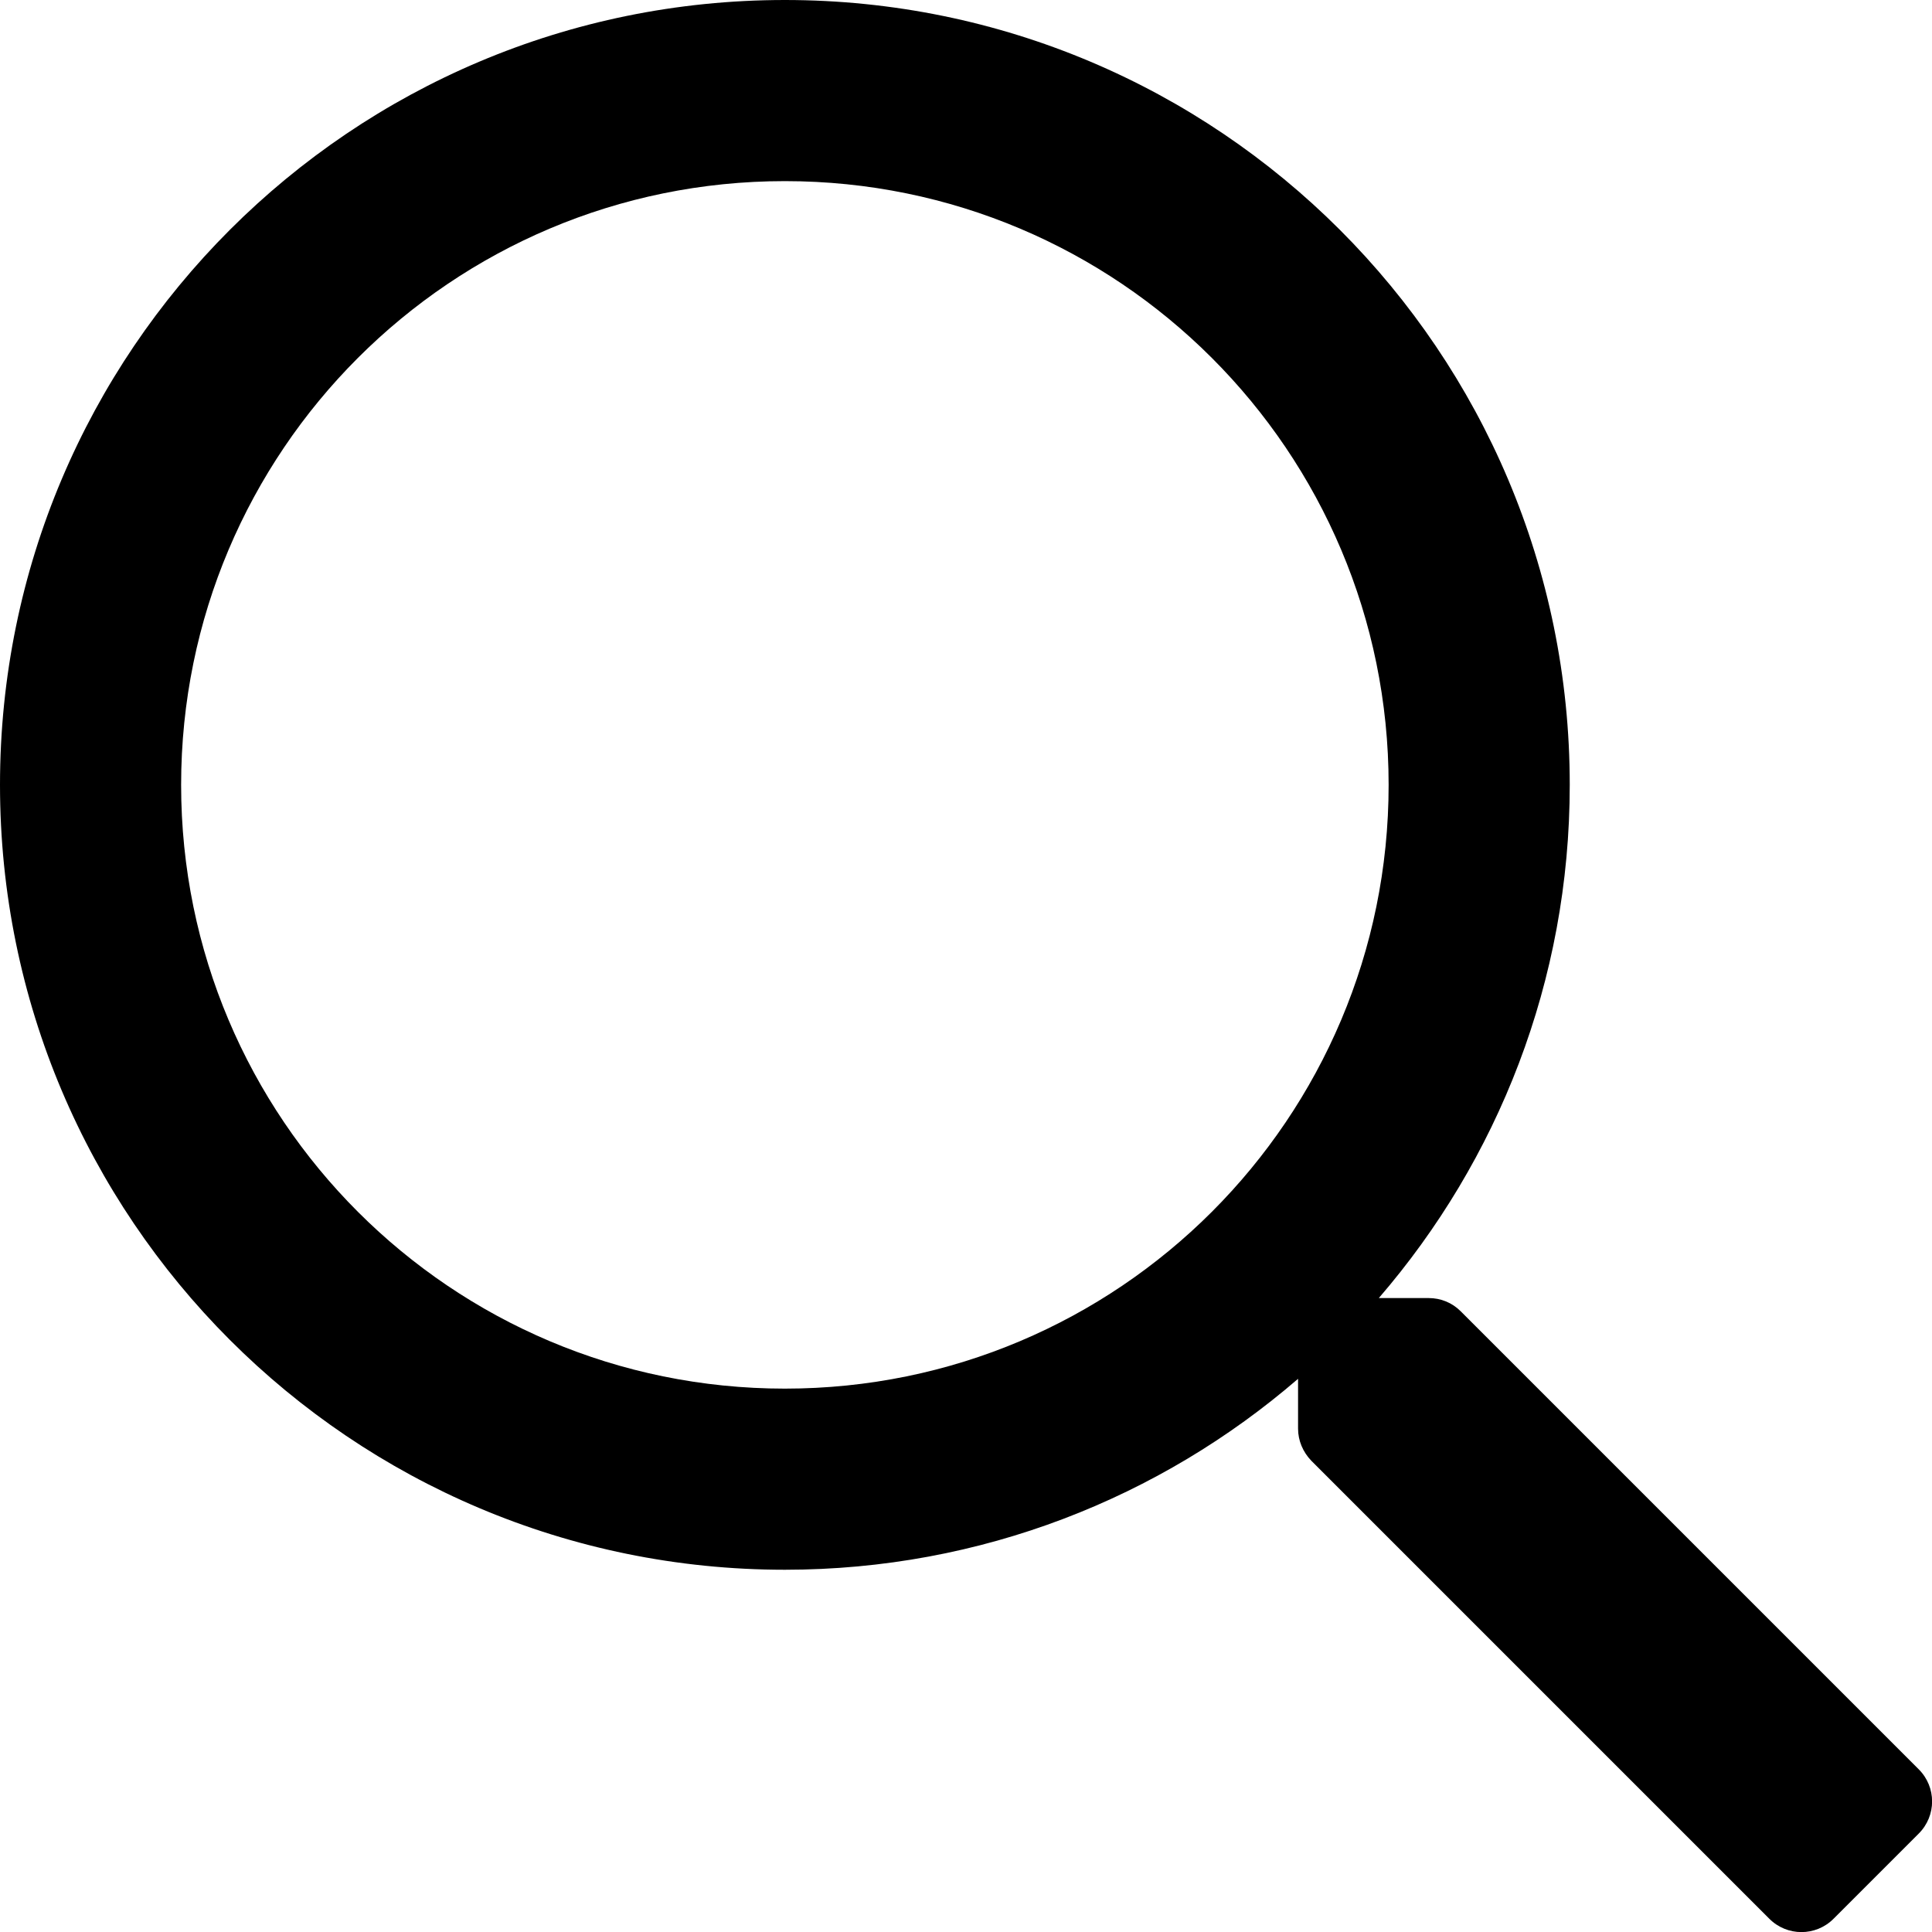
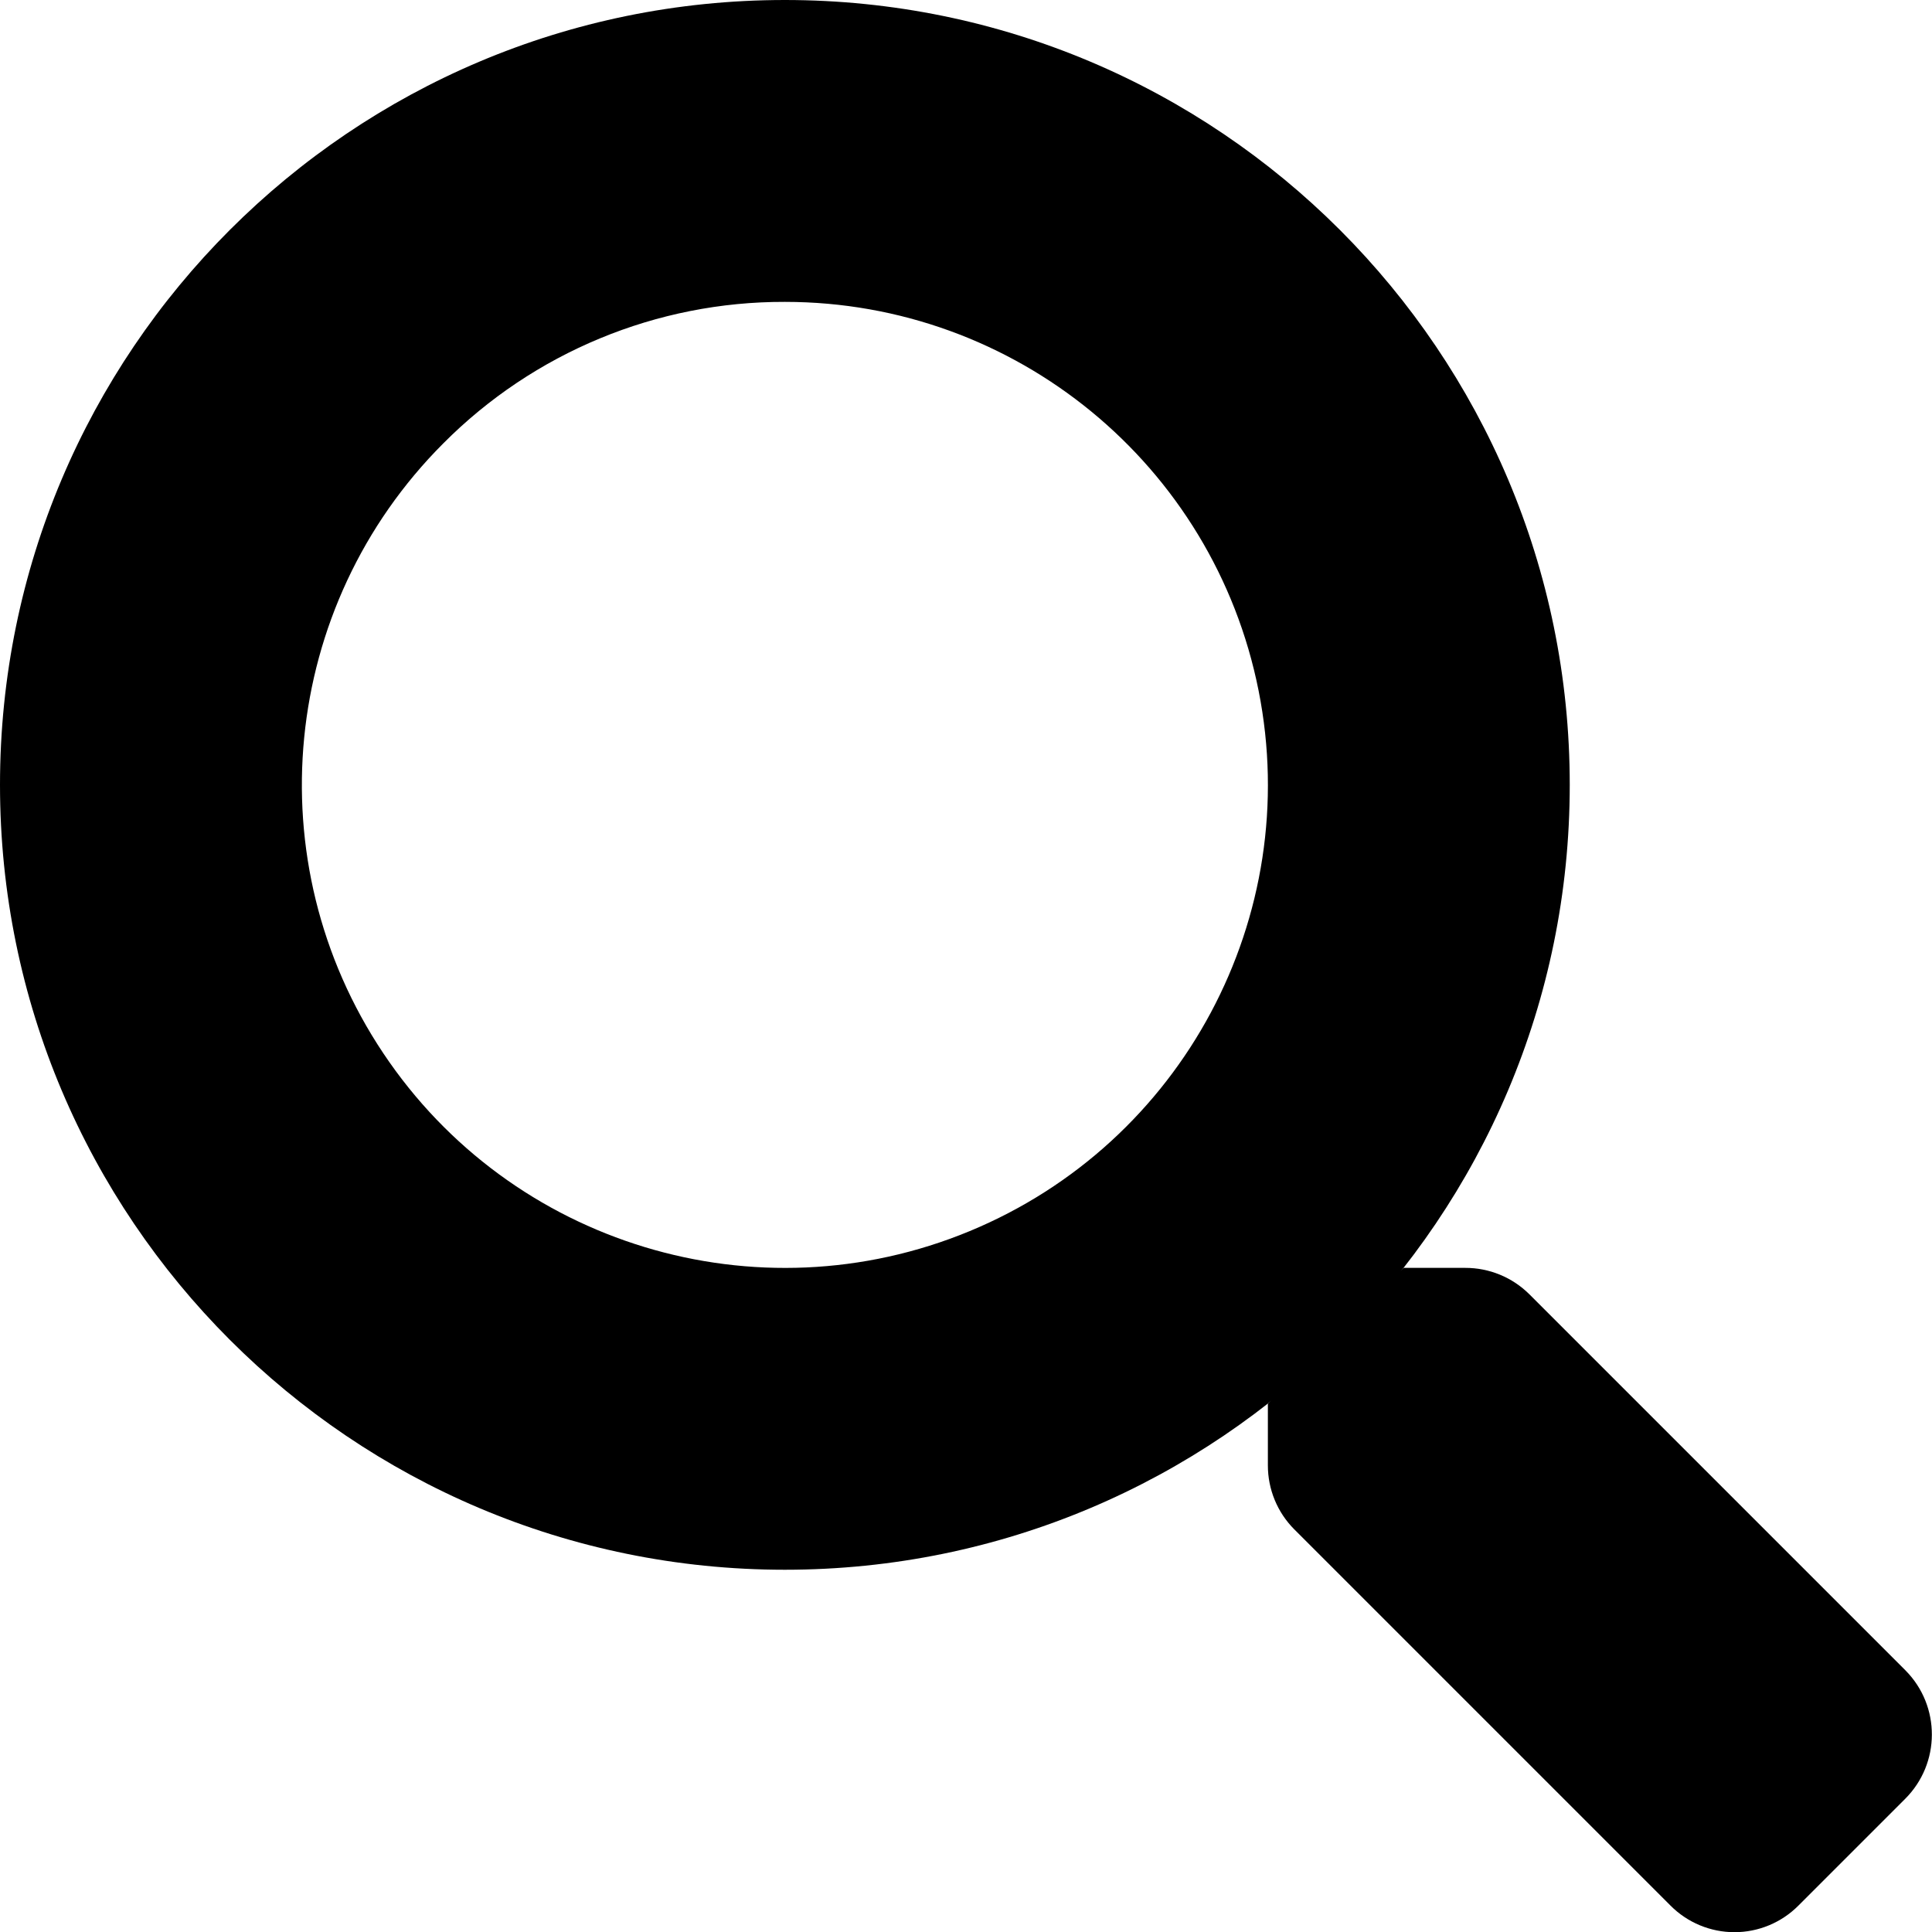
- <svg xmlns="http://www.w3.org/2000/svg" viewBox="0 0 512 512">
-   <path fill="currentColor" d="M508.5 468.9L387.1 347.5c-2.3-2.3-5.3-3.5-8.5-3.5h-13.2c31.5-36.5 50.6-84 50.6-136C416 93.1 322.9 0 208 0S0 93.1 0 208s93.1 208 208 208c52 0 99.5-19.1 136-50.6v13.2c0 3.2 1.3 6.2 3.5 8.5l121.4 121.4c4.7 4.7 12.3 4.7 17 0l22.6-22.6c4.7-4.7 4.7-12.3 0-17zM208 368c-88.4 0-160-71.6-160-160S119.6 48 208 48s160 71.6 160 160-71.6 160-160 160z" />
+ <svg xmlns="http://www.w3.org/2000/svg" aria-hidden="true" focusable="false" data-prefix="fad" data-icon="search" role="img" viewBox="0 0 512 512" class="svg-inline--fa fk-search fk-w-16 fk-9x">
+   <g class="fk-group">
+     <path fill="currentColor" d="M208 80a128 128 0 1 1-90.51 37.49A127.15 127.15 0 0 1 208 80m0-80C93.12 0 0 93.12 0 208s93.12 208 208 208 208-93.12 208-208S322.88 0 208 0z" class="fk-secondary" />
+     <path fill="currentColor" d="M504.9 476.7L476.6 505a23.9 23.9 0 0 1-33.9 0L343 405.3a24 24 0 0 1-7-17V372l36-36h16.3a24 24 0 0 1 17 7l99.7 99.7a24.11 24.11 0 0 1-.1 34z" class="fk-primary">
+ </path>
+   </g>
</svg>
